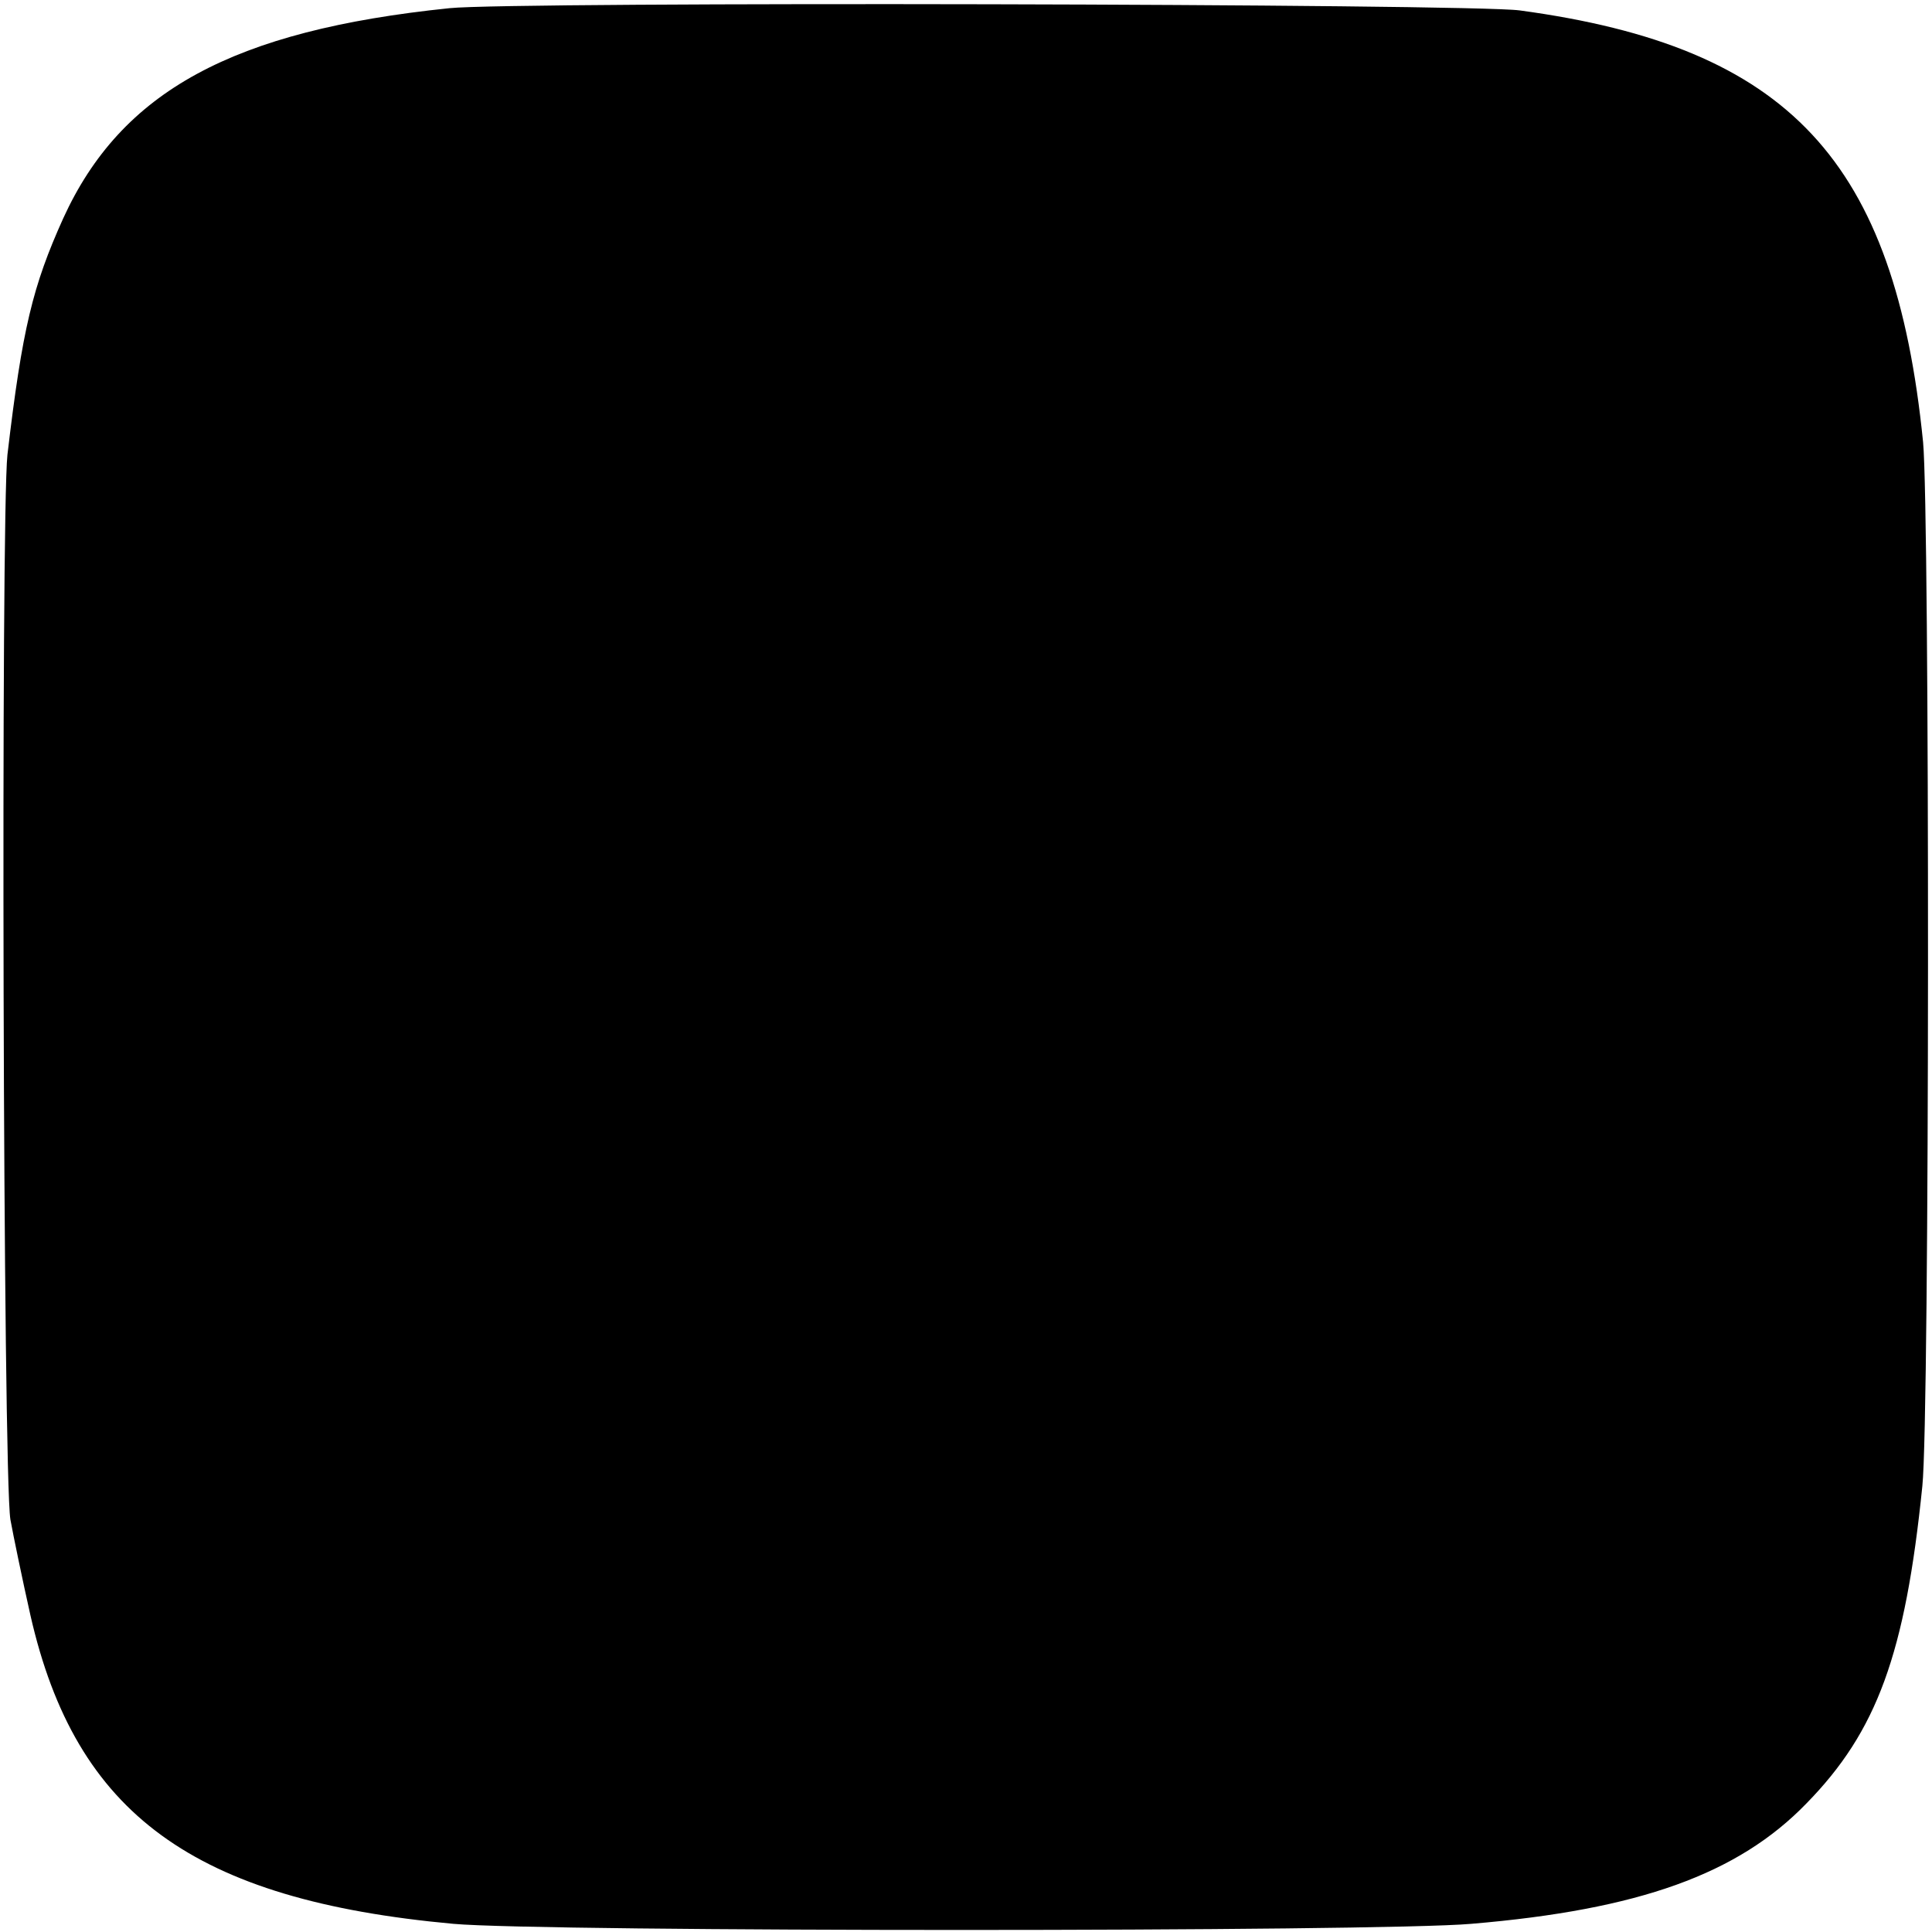
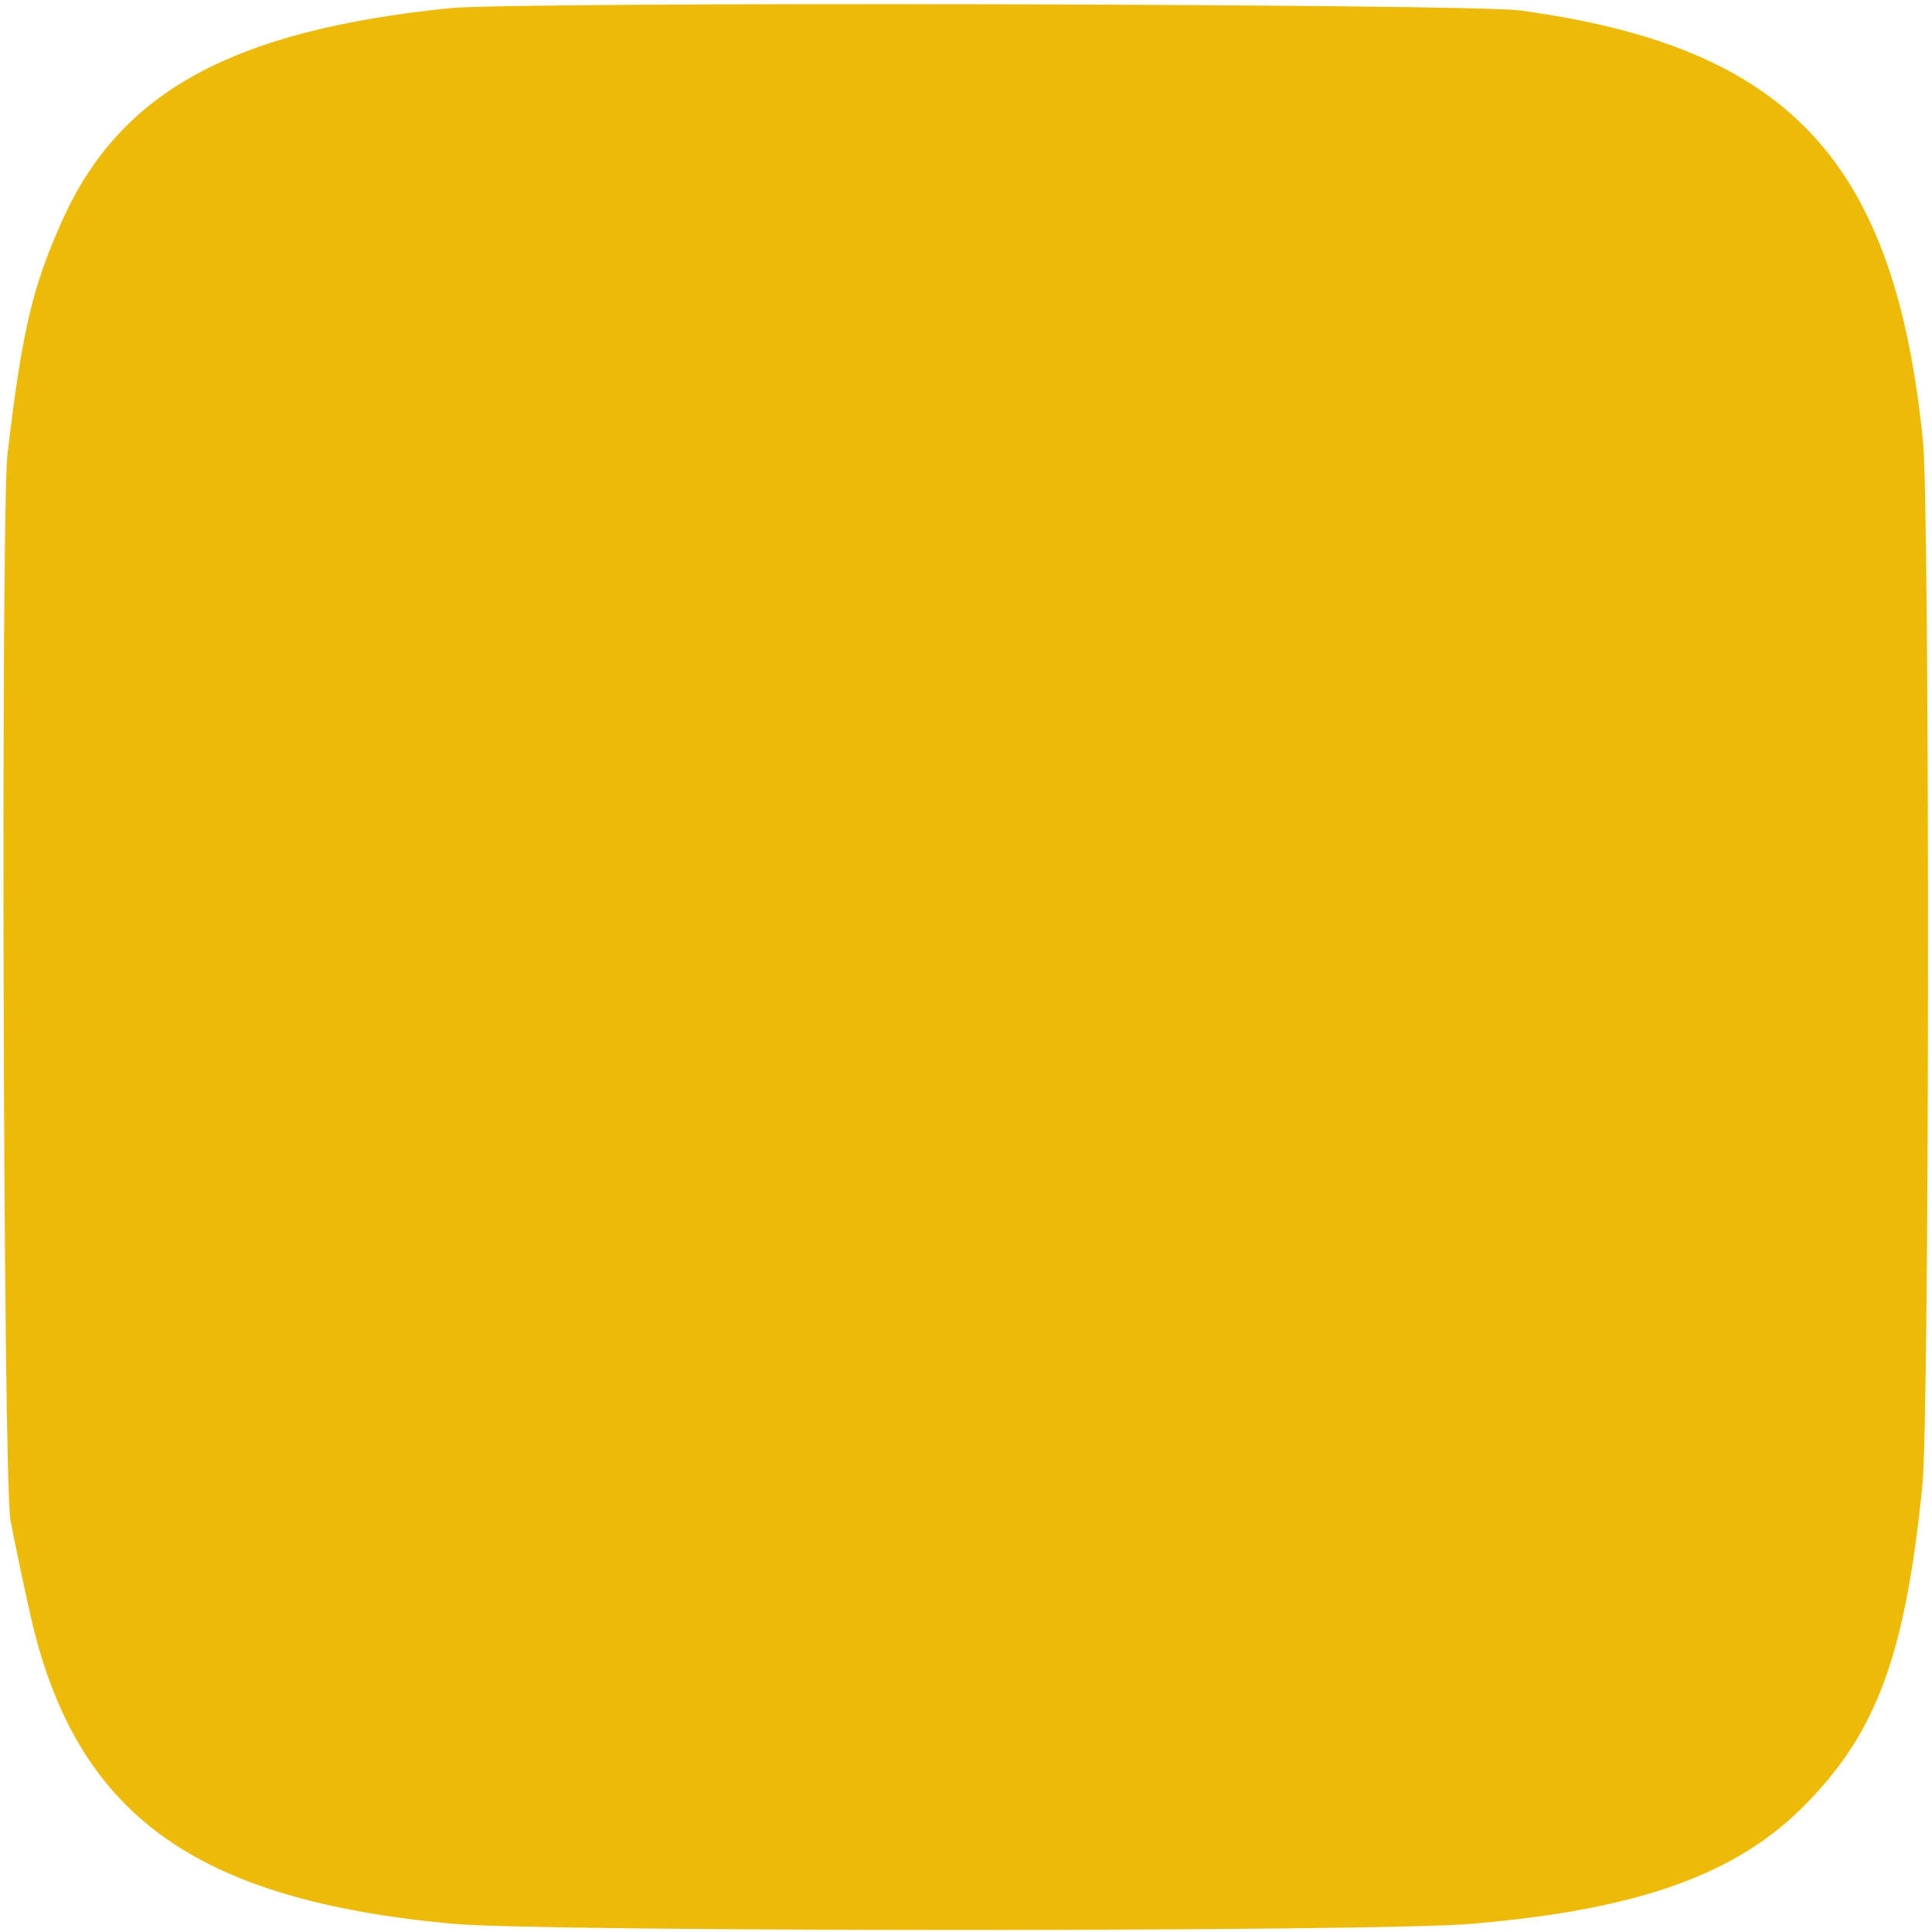
<svg xmlns="http://www.w3.org/2000/svg" version="1.0" width="260pt" height="260pt" viewBox="0 0 260 260" preserveAspectRatio="xMidYMid meet">
-   <g transform="translate(0,260) scale(0.1,-0.1)" fill="#000000" stroke="none">
+   <g transform="translate(0,260) scale(0.1,-0.1)" fill="#EDBA08" stroke="none">
    <path d="M605 2589 c-292 -30 -442 -112 -520 -283 -41 -91 -55 -148 -75 -318 -9 -84 -6 -1373 4 -1433 4 -22 16 -80 27 -129 61 -268 220 -383 569 -415 122 -11 1245 -11 1370 0 226 19 359 67 451 162 95 97 133 201 156 427 10 94 10 1310 1 1405 -38 379 -180 532 -543 581 -67 9 -1354 12 -1440 3z" />
  </g>
</svg>
